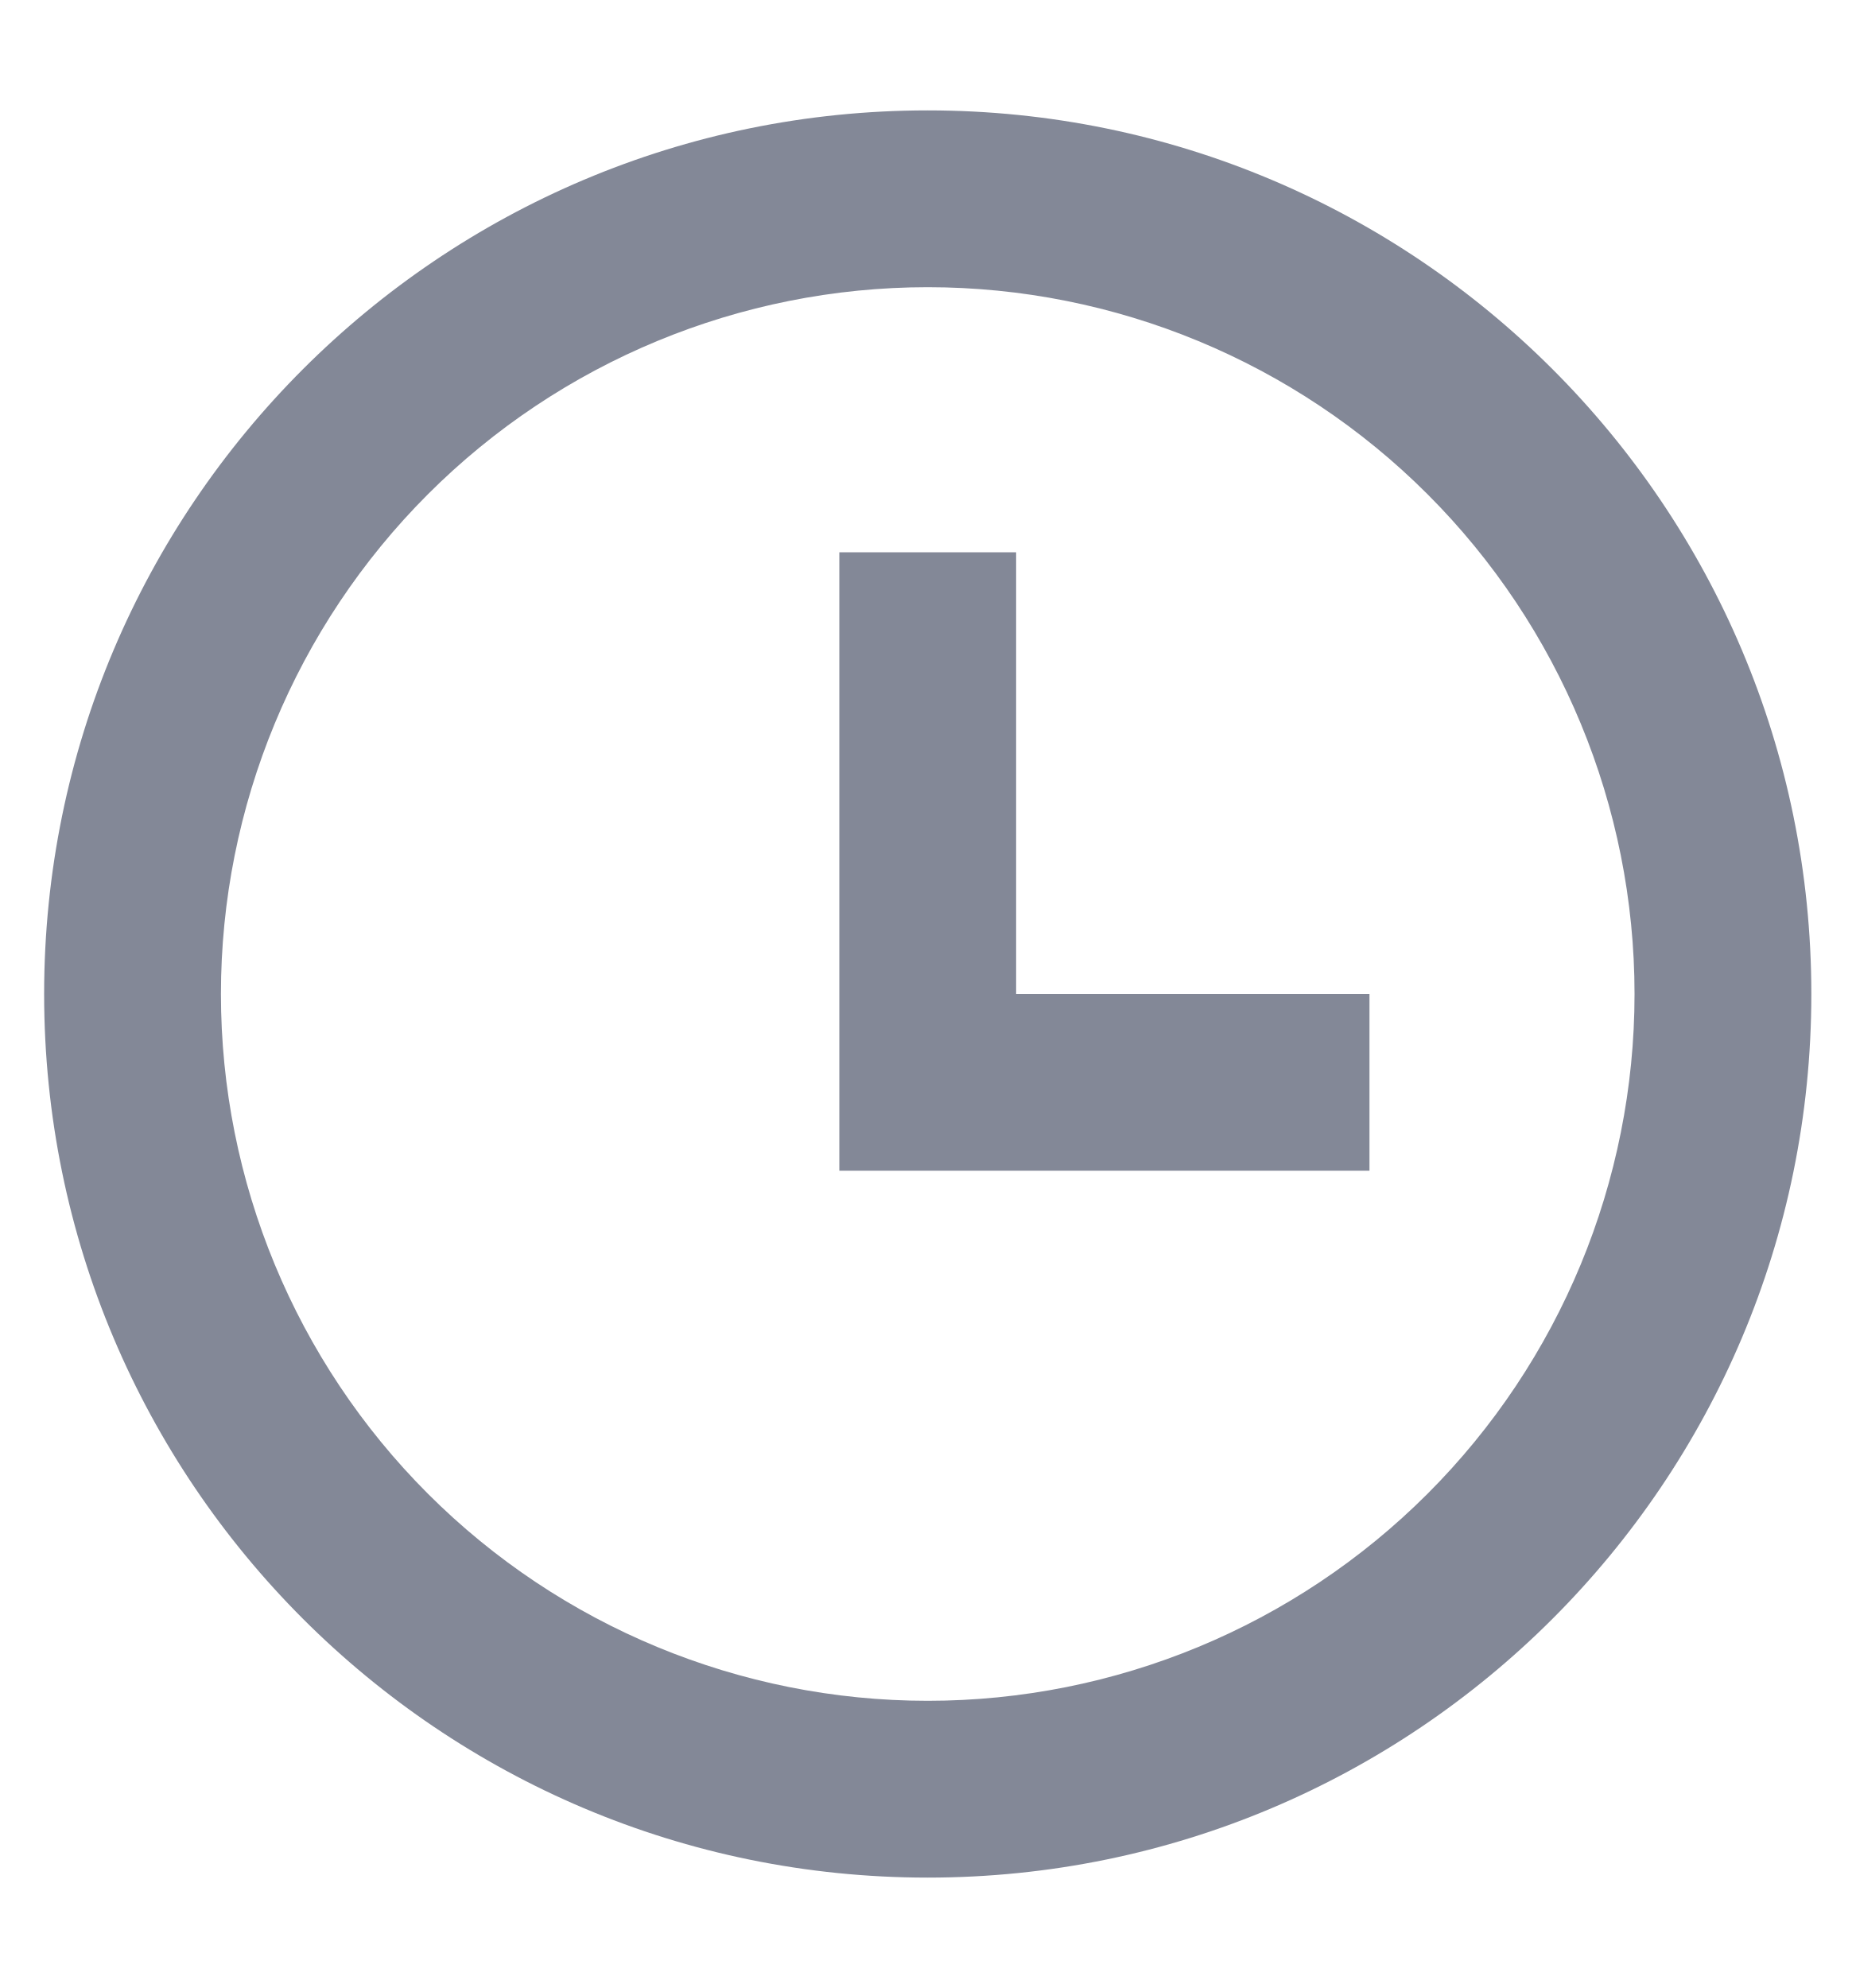
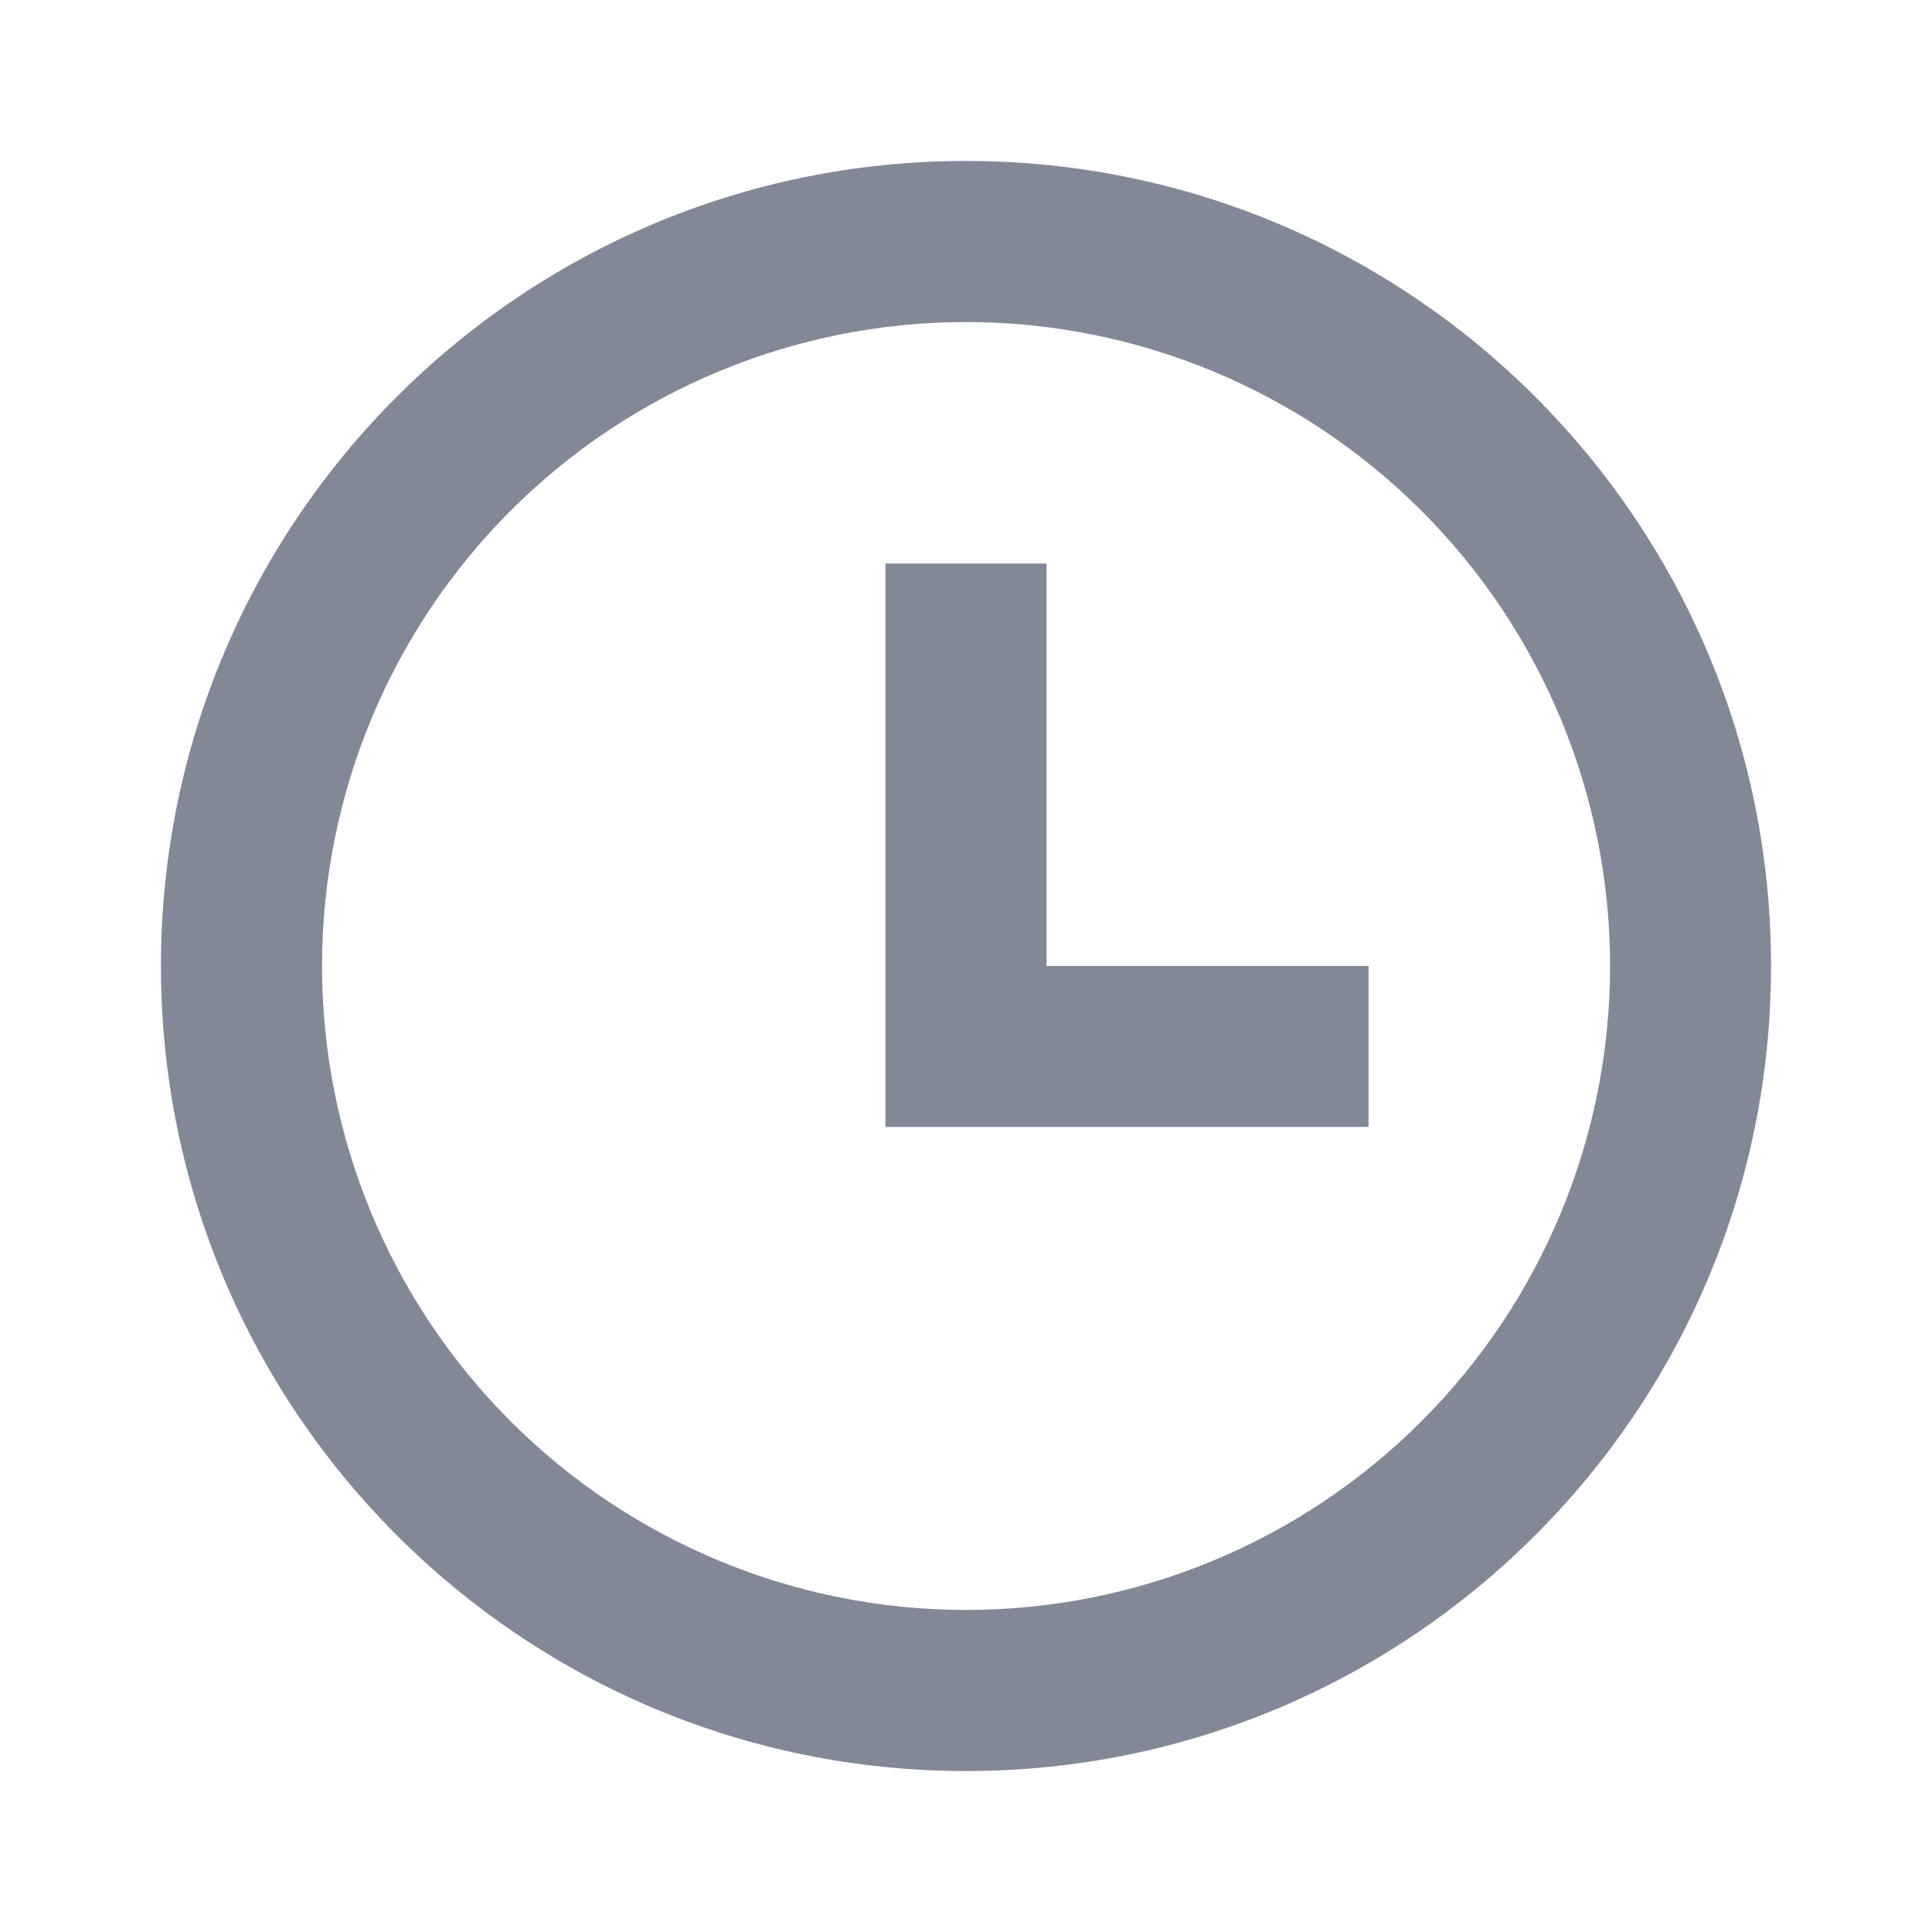
- <svg xmlns="http://www.w3.org/2000/svg" width="14" height="15" viewBox="0 0 14 15" fill="none">
-   <path d="M7 14.167C3.318 14.167 0.333 11.182 0.333 7.5C0.333 3.818 3.318 0.833 7 0.833C10.682 0.833 13.667 3.818 13.667 7.5C13.667 11.182 10.682 14.167 7 14.167ZM7 12.833C8.415 12.833 9.771 12.271 10.771 11.271C11.771 10.271 12.333 8.914 12.333 7.5C12.333 6.086 11.771 4.729 10.771 3.729C9.771 2.729 8.415 2.167 7 2.167C5.586 2.167 4.229 2.729 3.229 3.729C2.229 4.729 1.667 6.086 1.667 7.5C1.667 8.914 2.229 10.271 3.229 11.271C4.229 12.271 5.586 12.833 7 12.833ZM7.667 7.5H10.333V8.833H6.333V4.167H7.667V7.5Z" fill="#838897" />
+ <svg xmlns="http://www.w3.org/2000/svg" width="16" height="16" viewBox="0 0 16 16" fill="none">
+   <path d="M8 14.667C4.318 14.667 1.333 11.682 1.333 8C1.333 4.318 4.318 1.333 8 1.333C11.682 1.333 14.667 4.318 14.667 8C14.667 11.682 11.682 14.667 8 14.667ZM8 13.333C9.415 13.333 10.771 12.771 11.771 11.771C12.772 10.771 13.334 9.415 13.334 8C13.334 6.586 12.772 5.229 11.771 4.229C10.771 3.229 9.415 2.667 8 2.667C6.586 2.667 5.229 3.229 4.229 4.229C3.229 5.229 2.667 6.586 2.667 8C2.667 9.415 3.229 10.771 4.229 11.771C5.229 12.771 6.586 13.333 8 13.333ZM8.667 8H11.334V9.333H7.333V4.667H8.667V8Z" fill="#838897" />
</svg>
